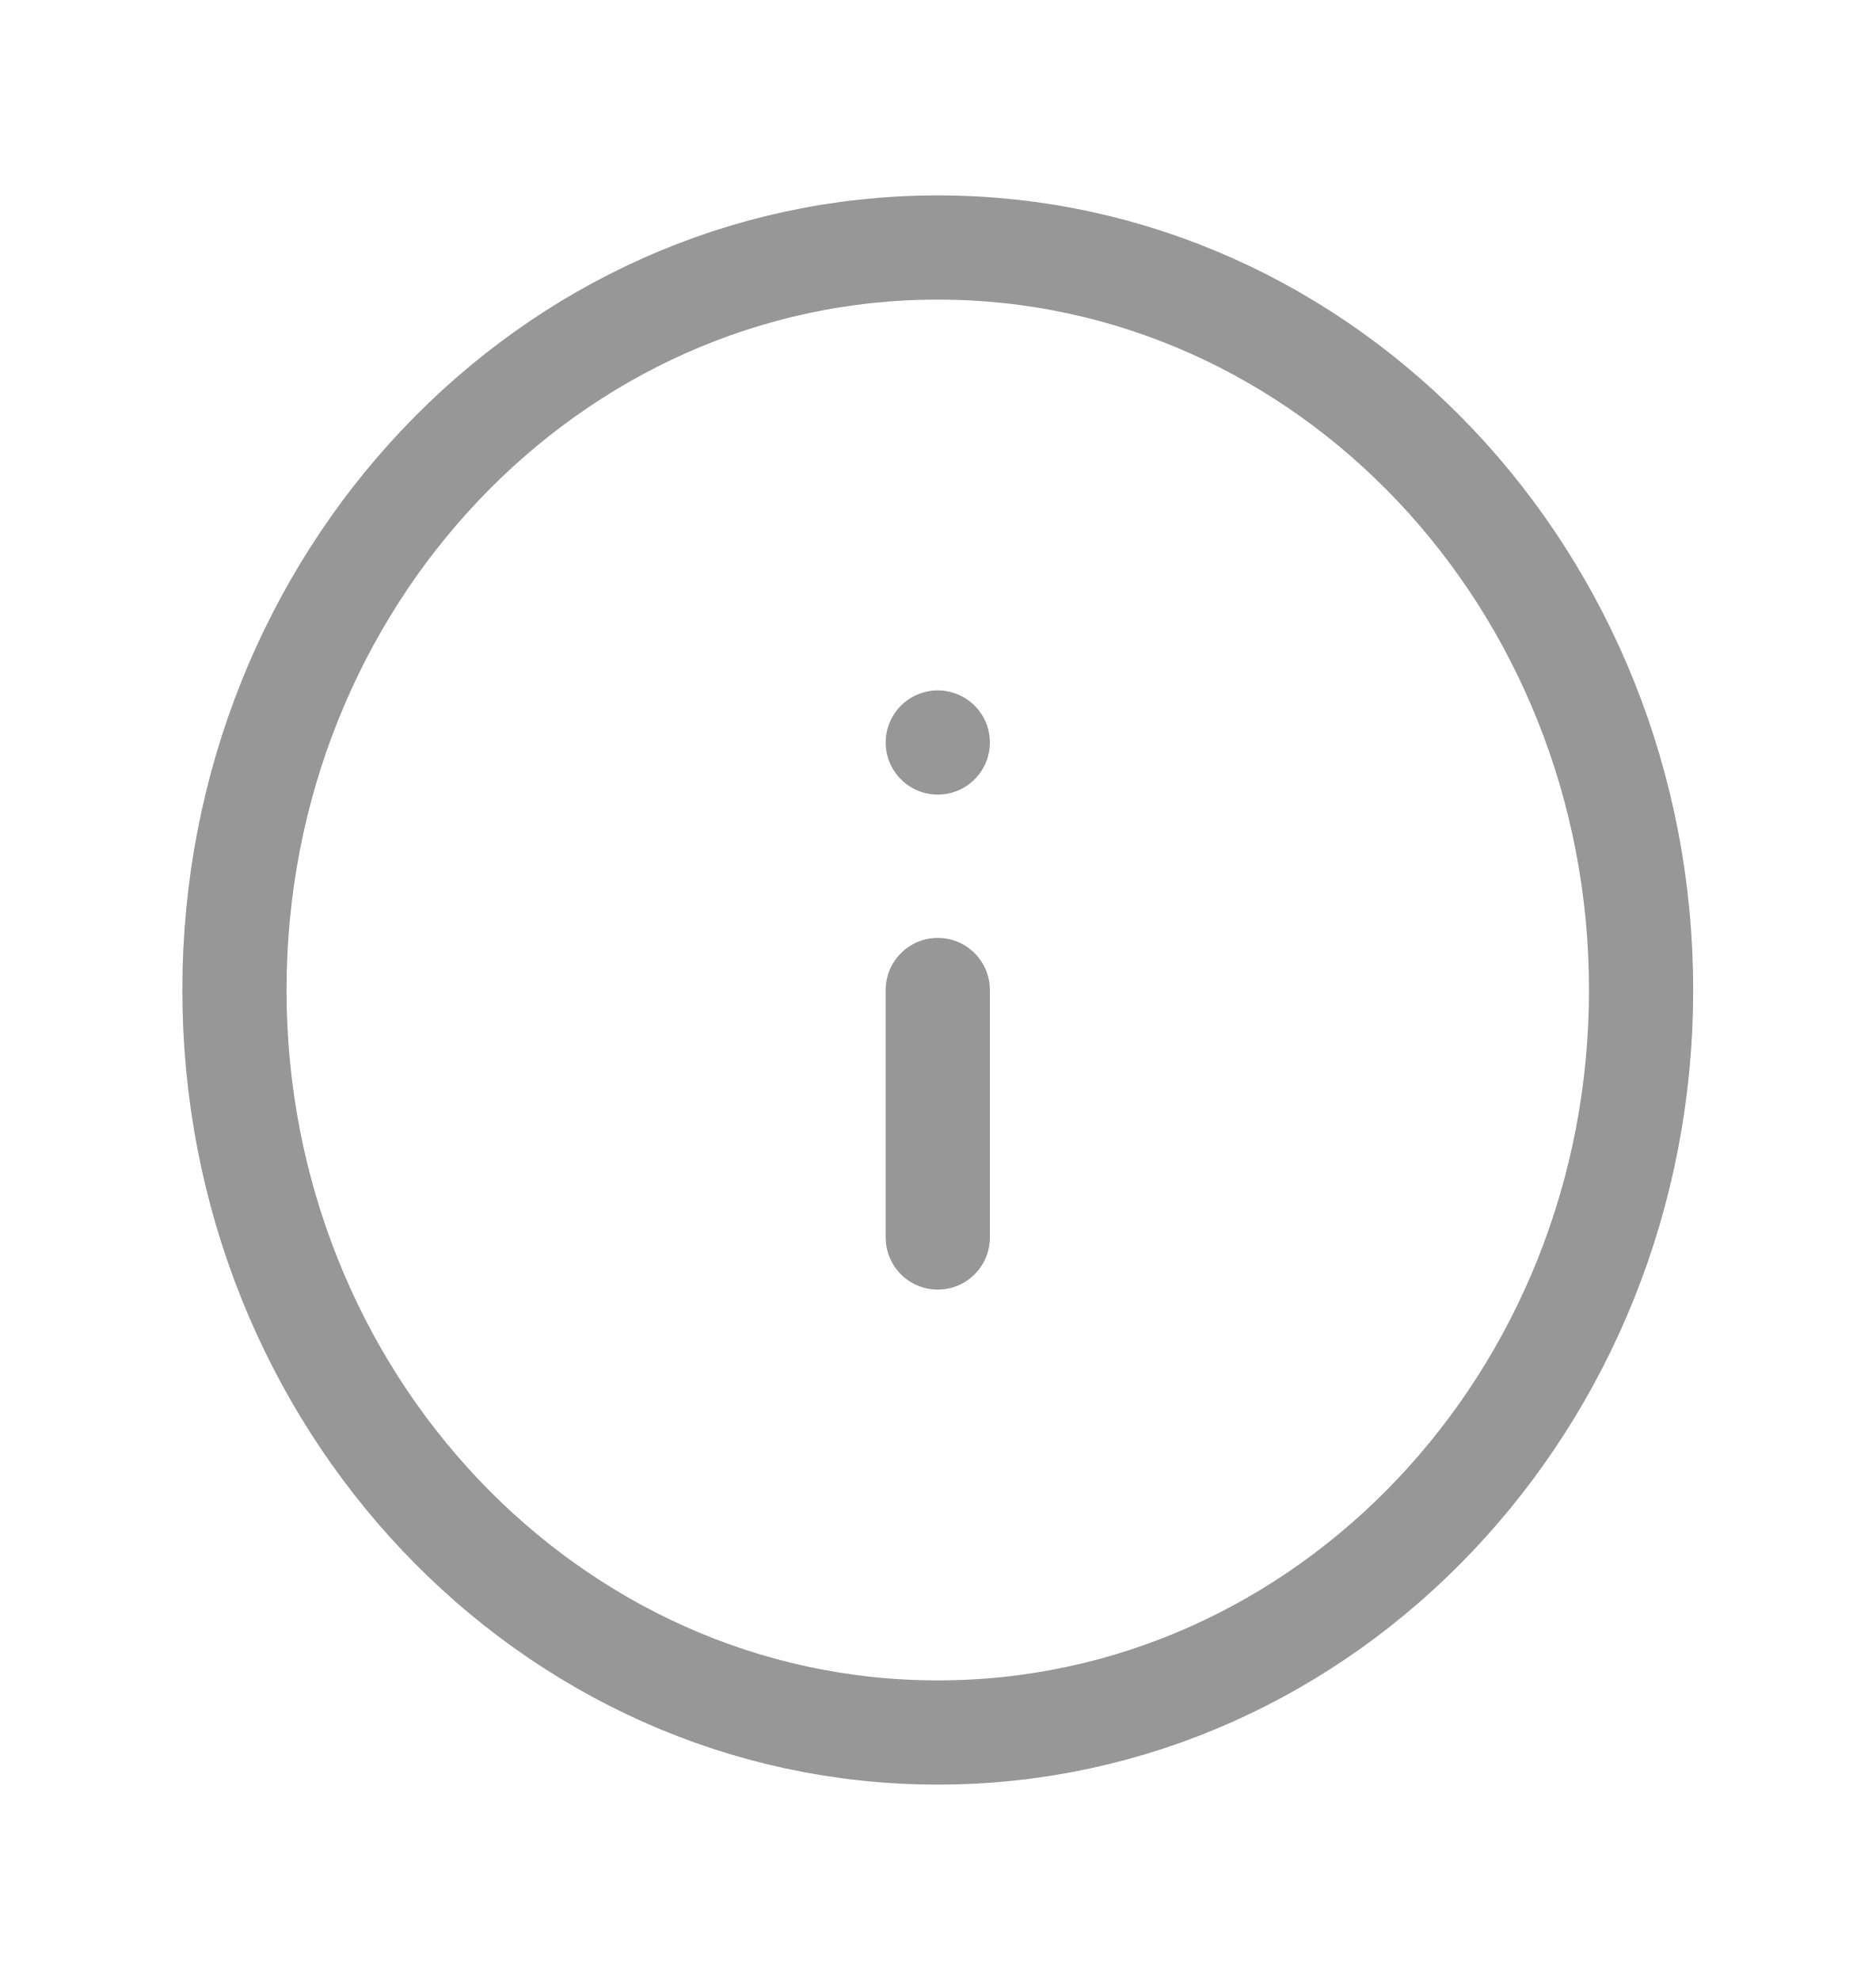
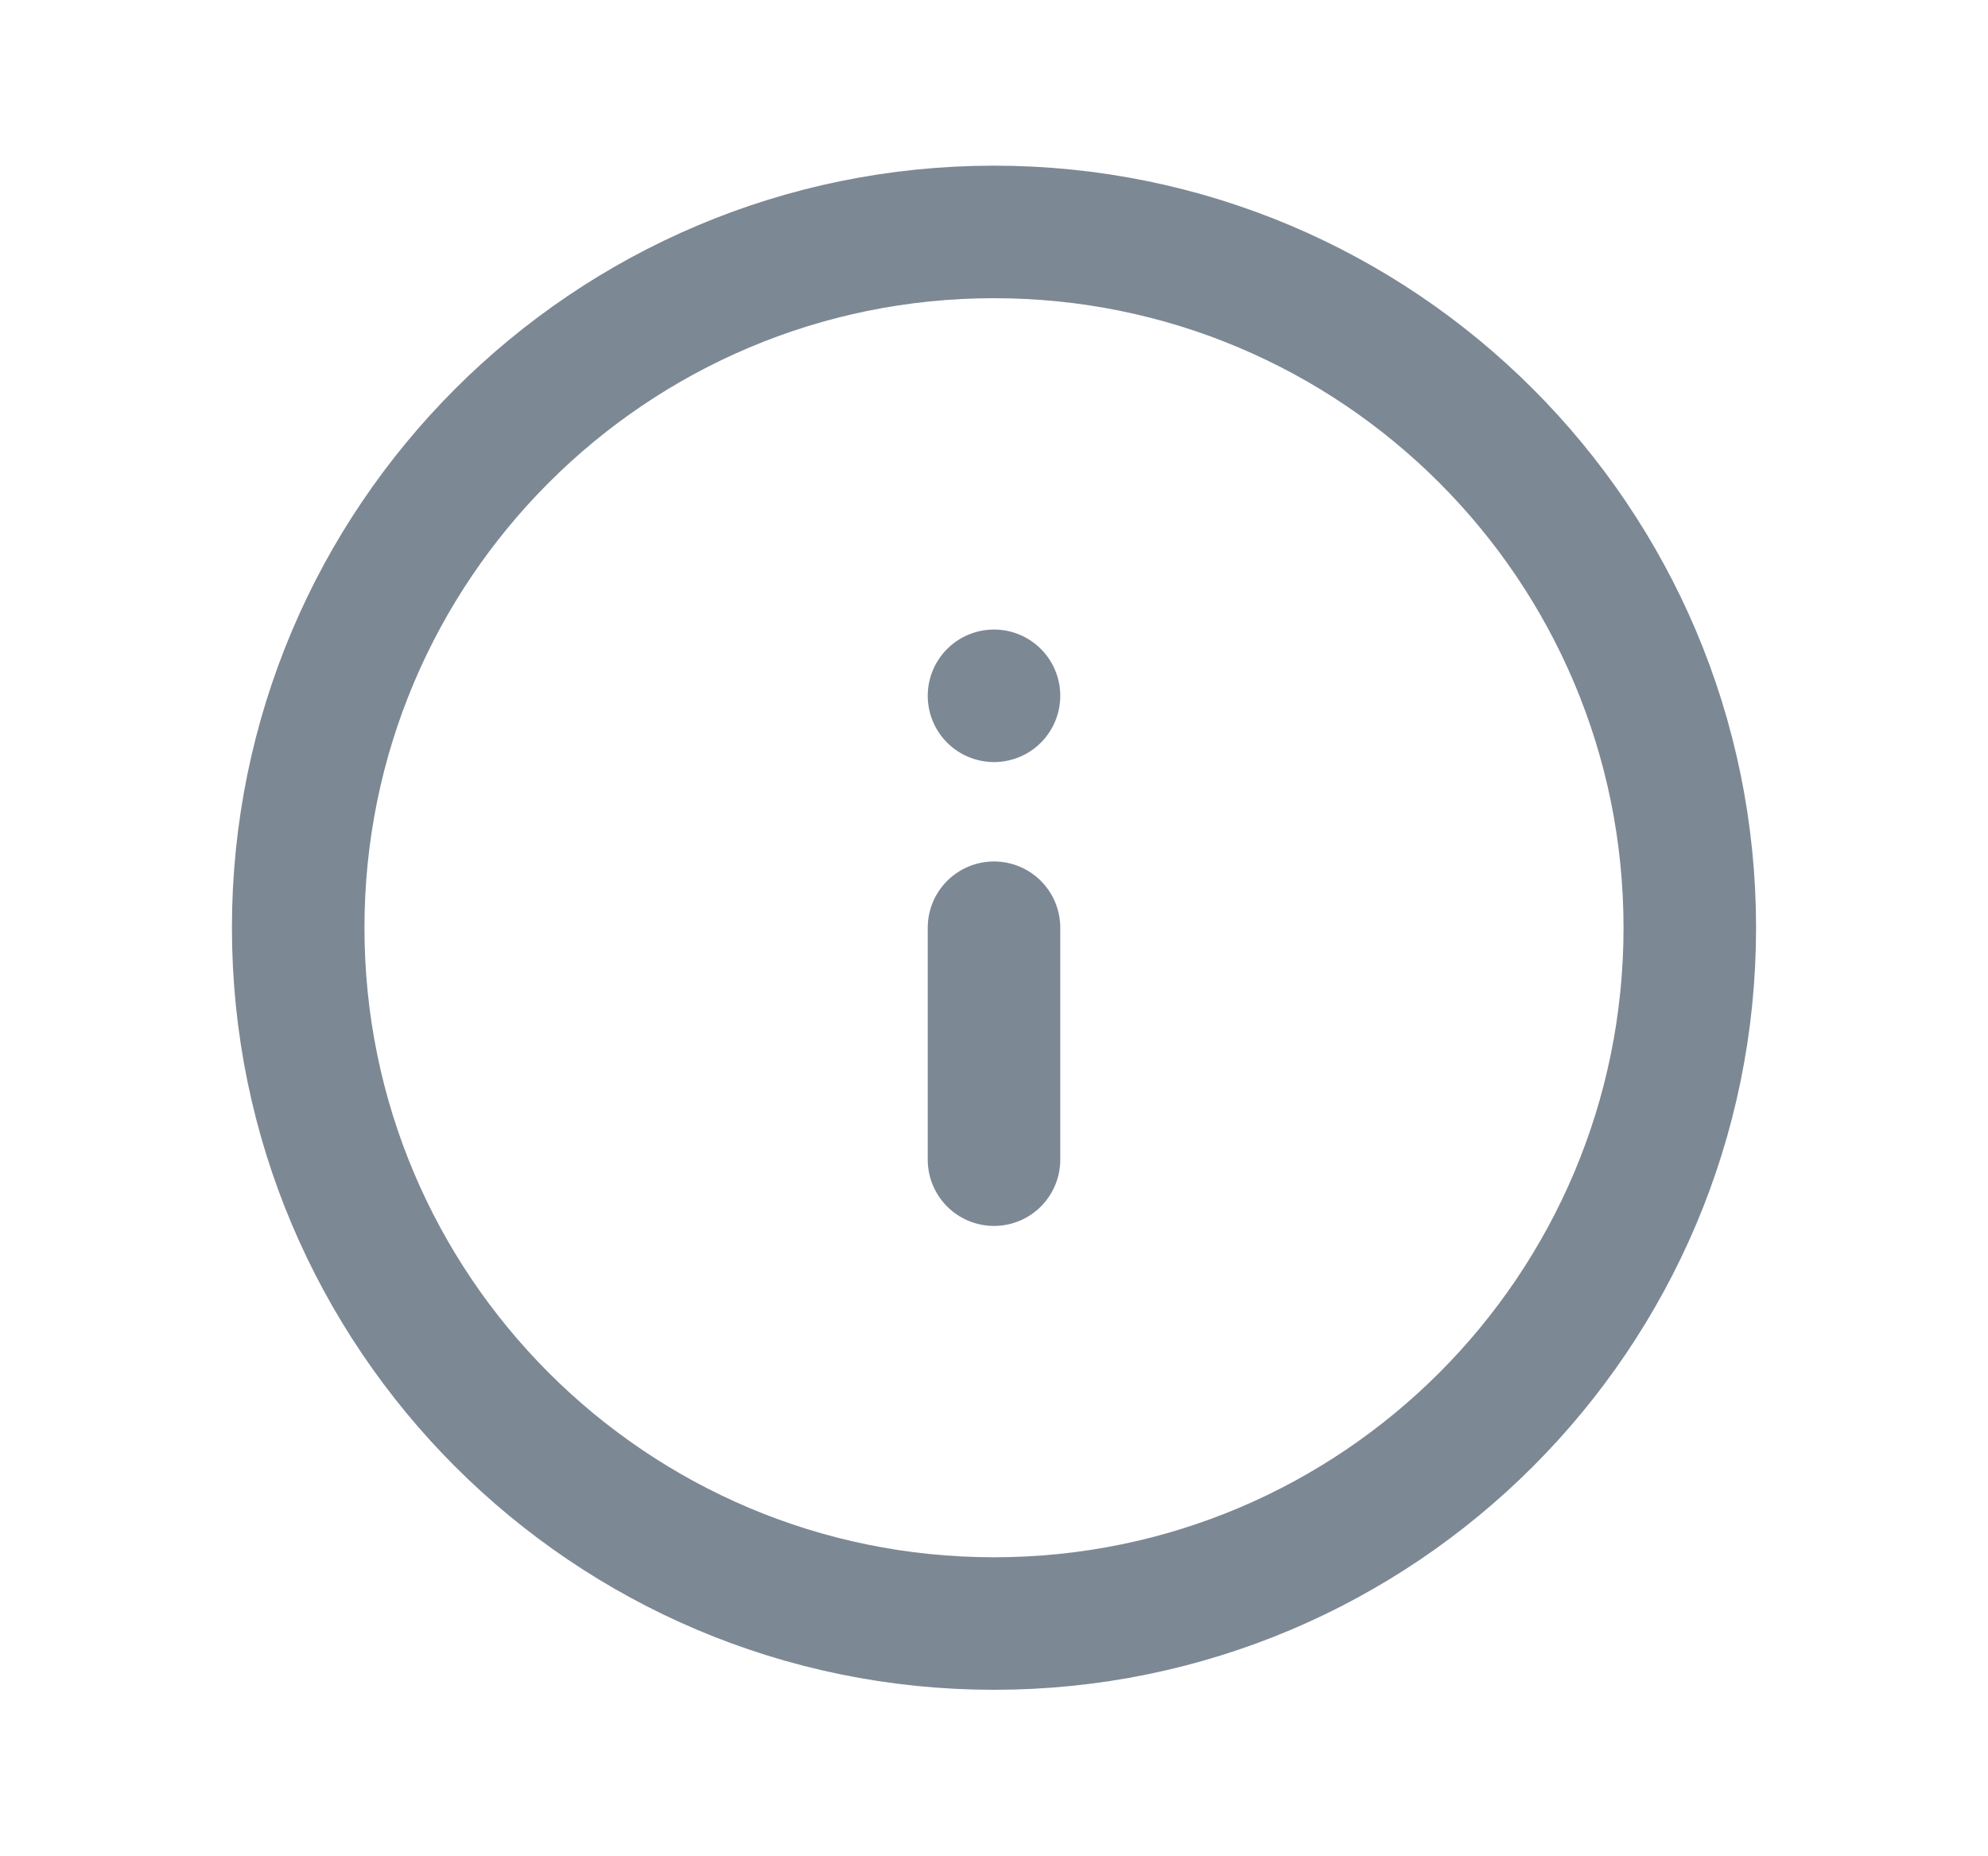
- <svg xmlns="http://www.w3.org/2000/svg" width="18" height="19" viewBox="0 0 18 19" fill="none">
-   <ellipse cx="9" cy="9.5" rx="6.75" ry="7.125" stroke="#979797" stroke-linecap="round" stroke-linejoin="round" />
-   <path d="M9 11.875V9.5" stroke="#979797" stroke-linecap="round" stroke-linejoin="round" />
-   <path d="M9 7.125V7.125" stroke="#979797" stroke-linecap="round" stroke-linejoin="round" />
+ <svg xmlns="http://www.w3.org/2000/svg" width="15" height="14" viewBox="0 0 15 14" fill="none">
+   <circle cx="7.5" cy="7" r="5.25" stroke="#7D8895" stroke-linecap="round" stroke-linejoin="round" />
+   <path d="M7.5 8.75V7" stroke="#7D8895" stroke-linecap="round" stroke-linejoin="round" />
+   <path d="M7.5 5.25V5.25" stroke="#7D8895" stroke-linecap="round" stroke-linejoin="round" />
</svg>
